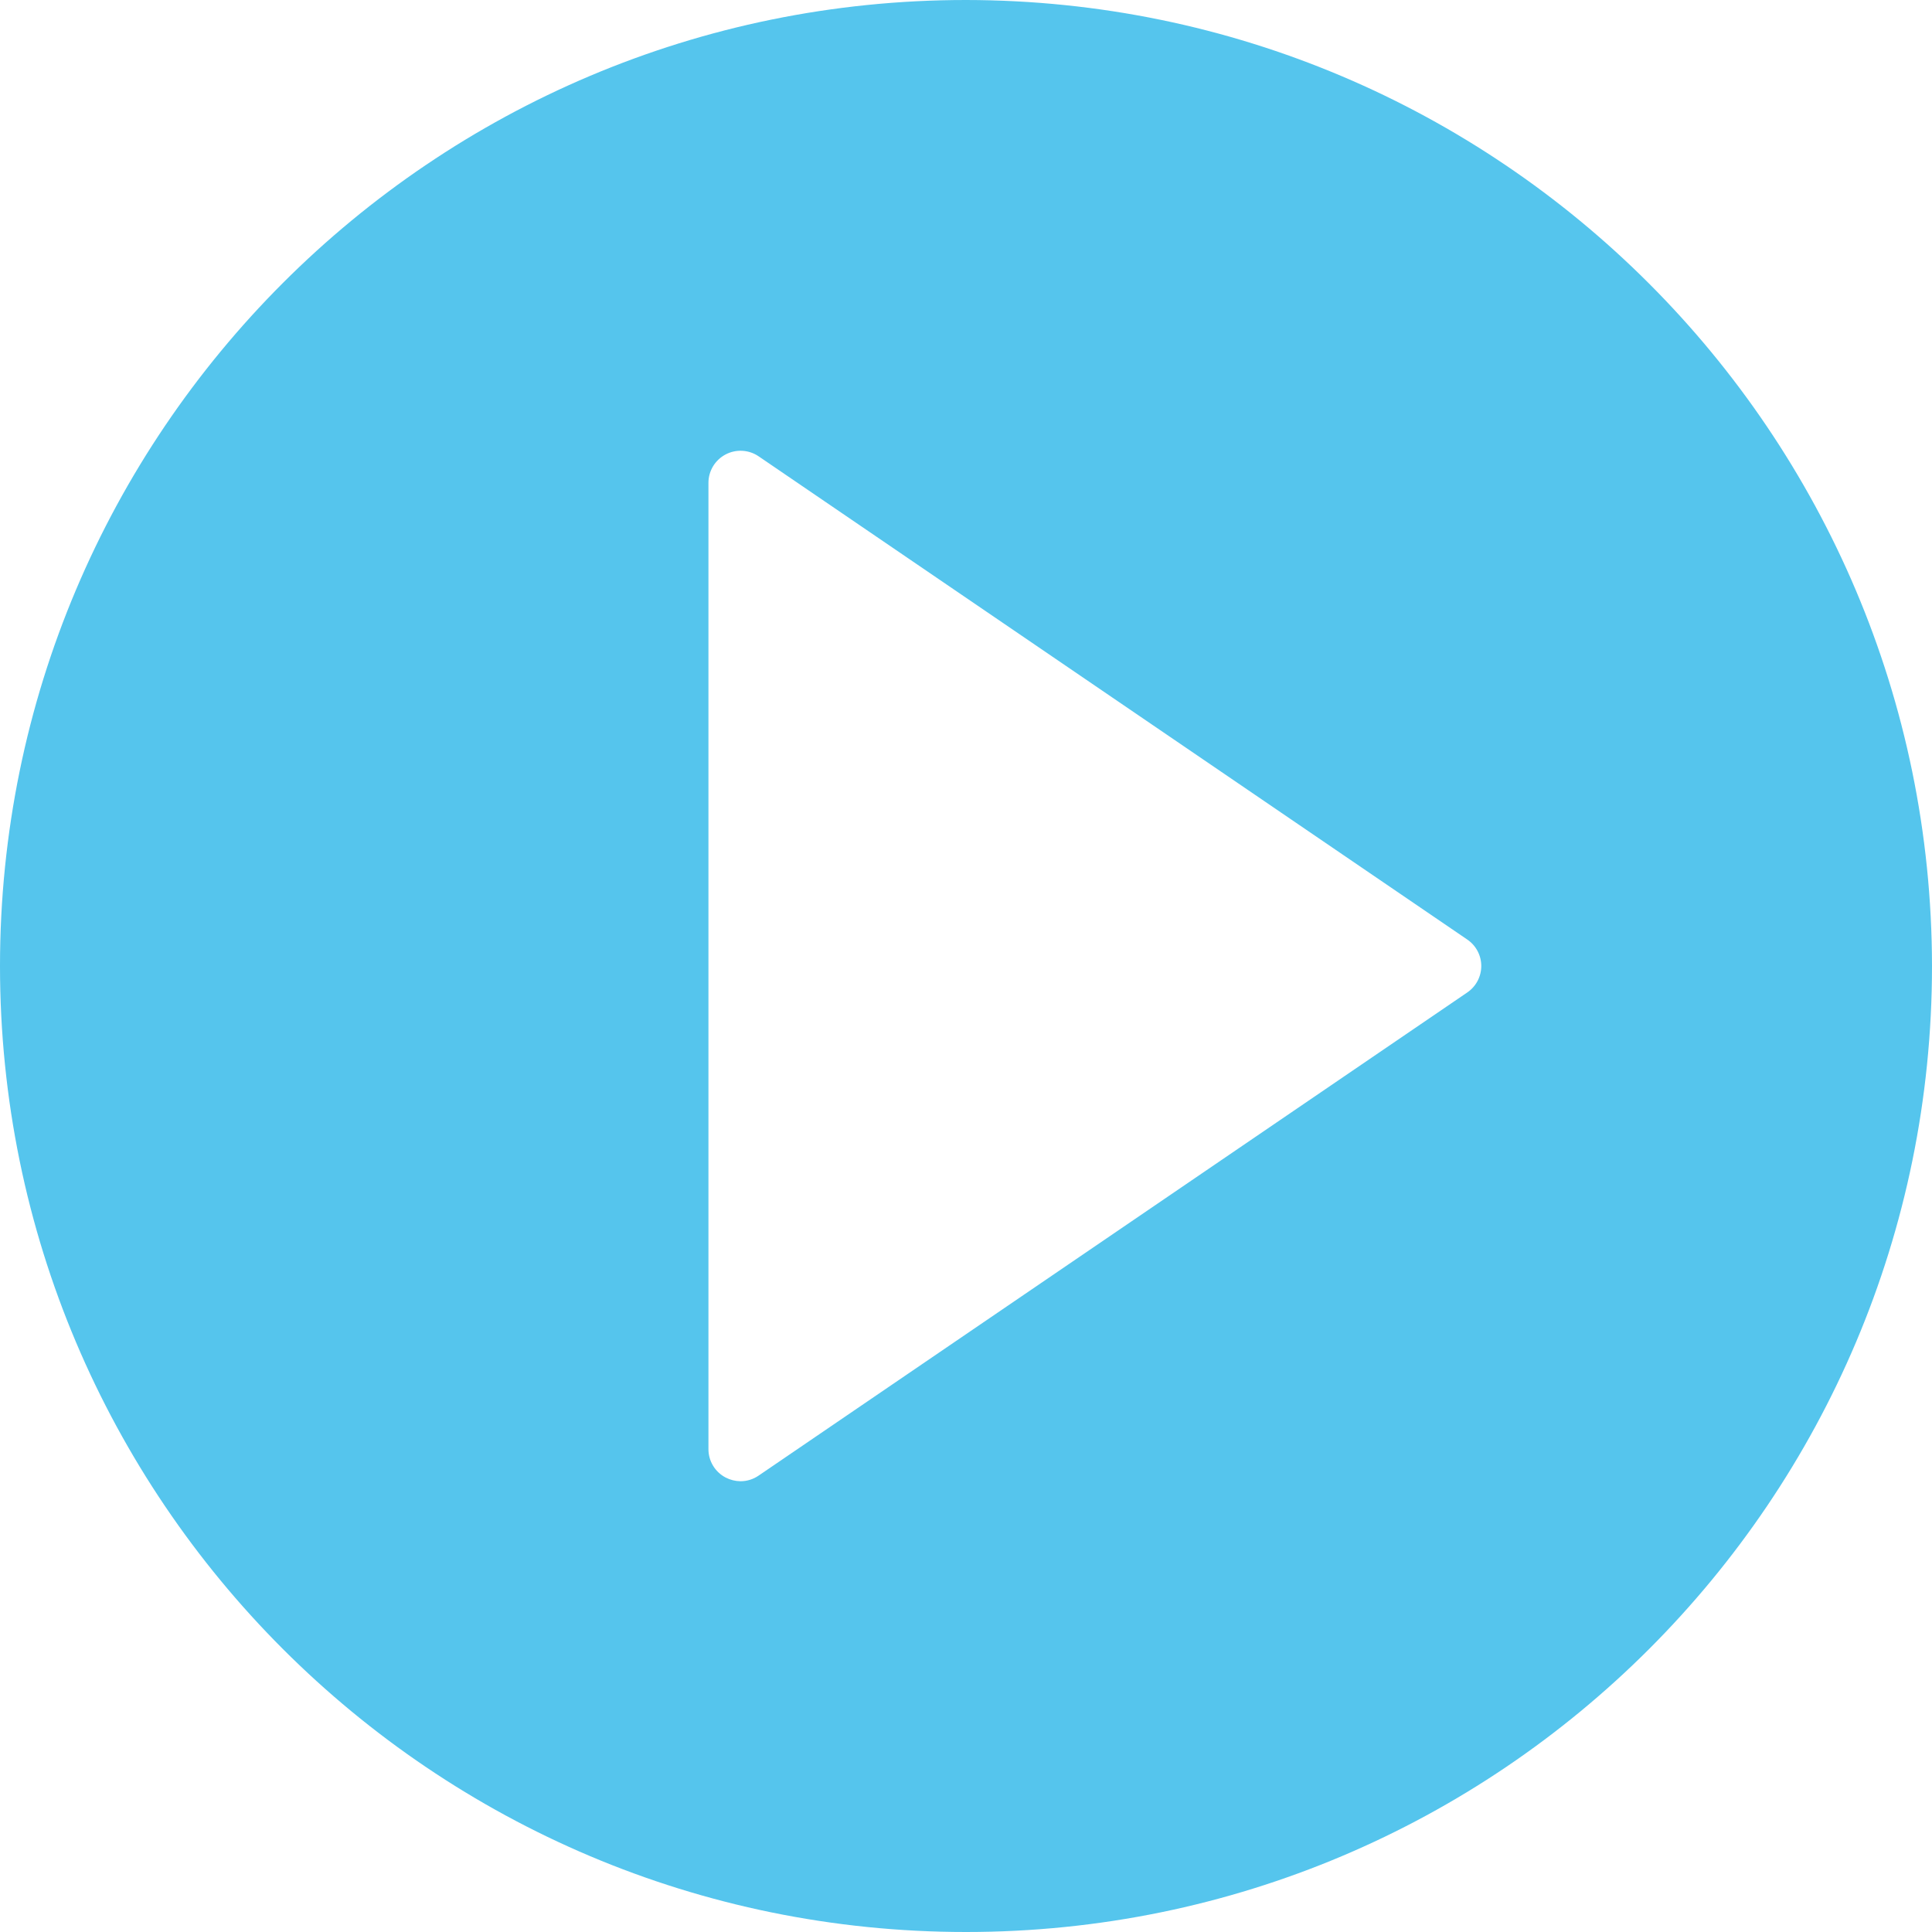
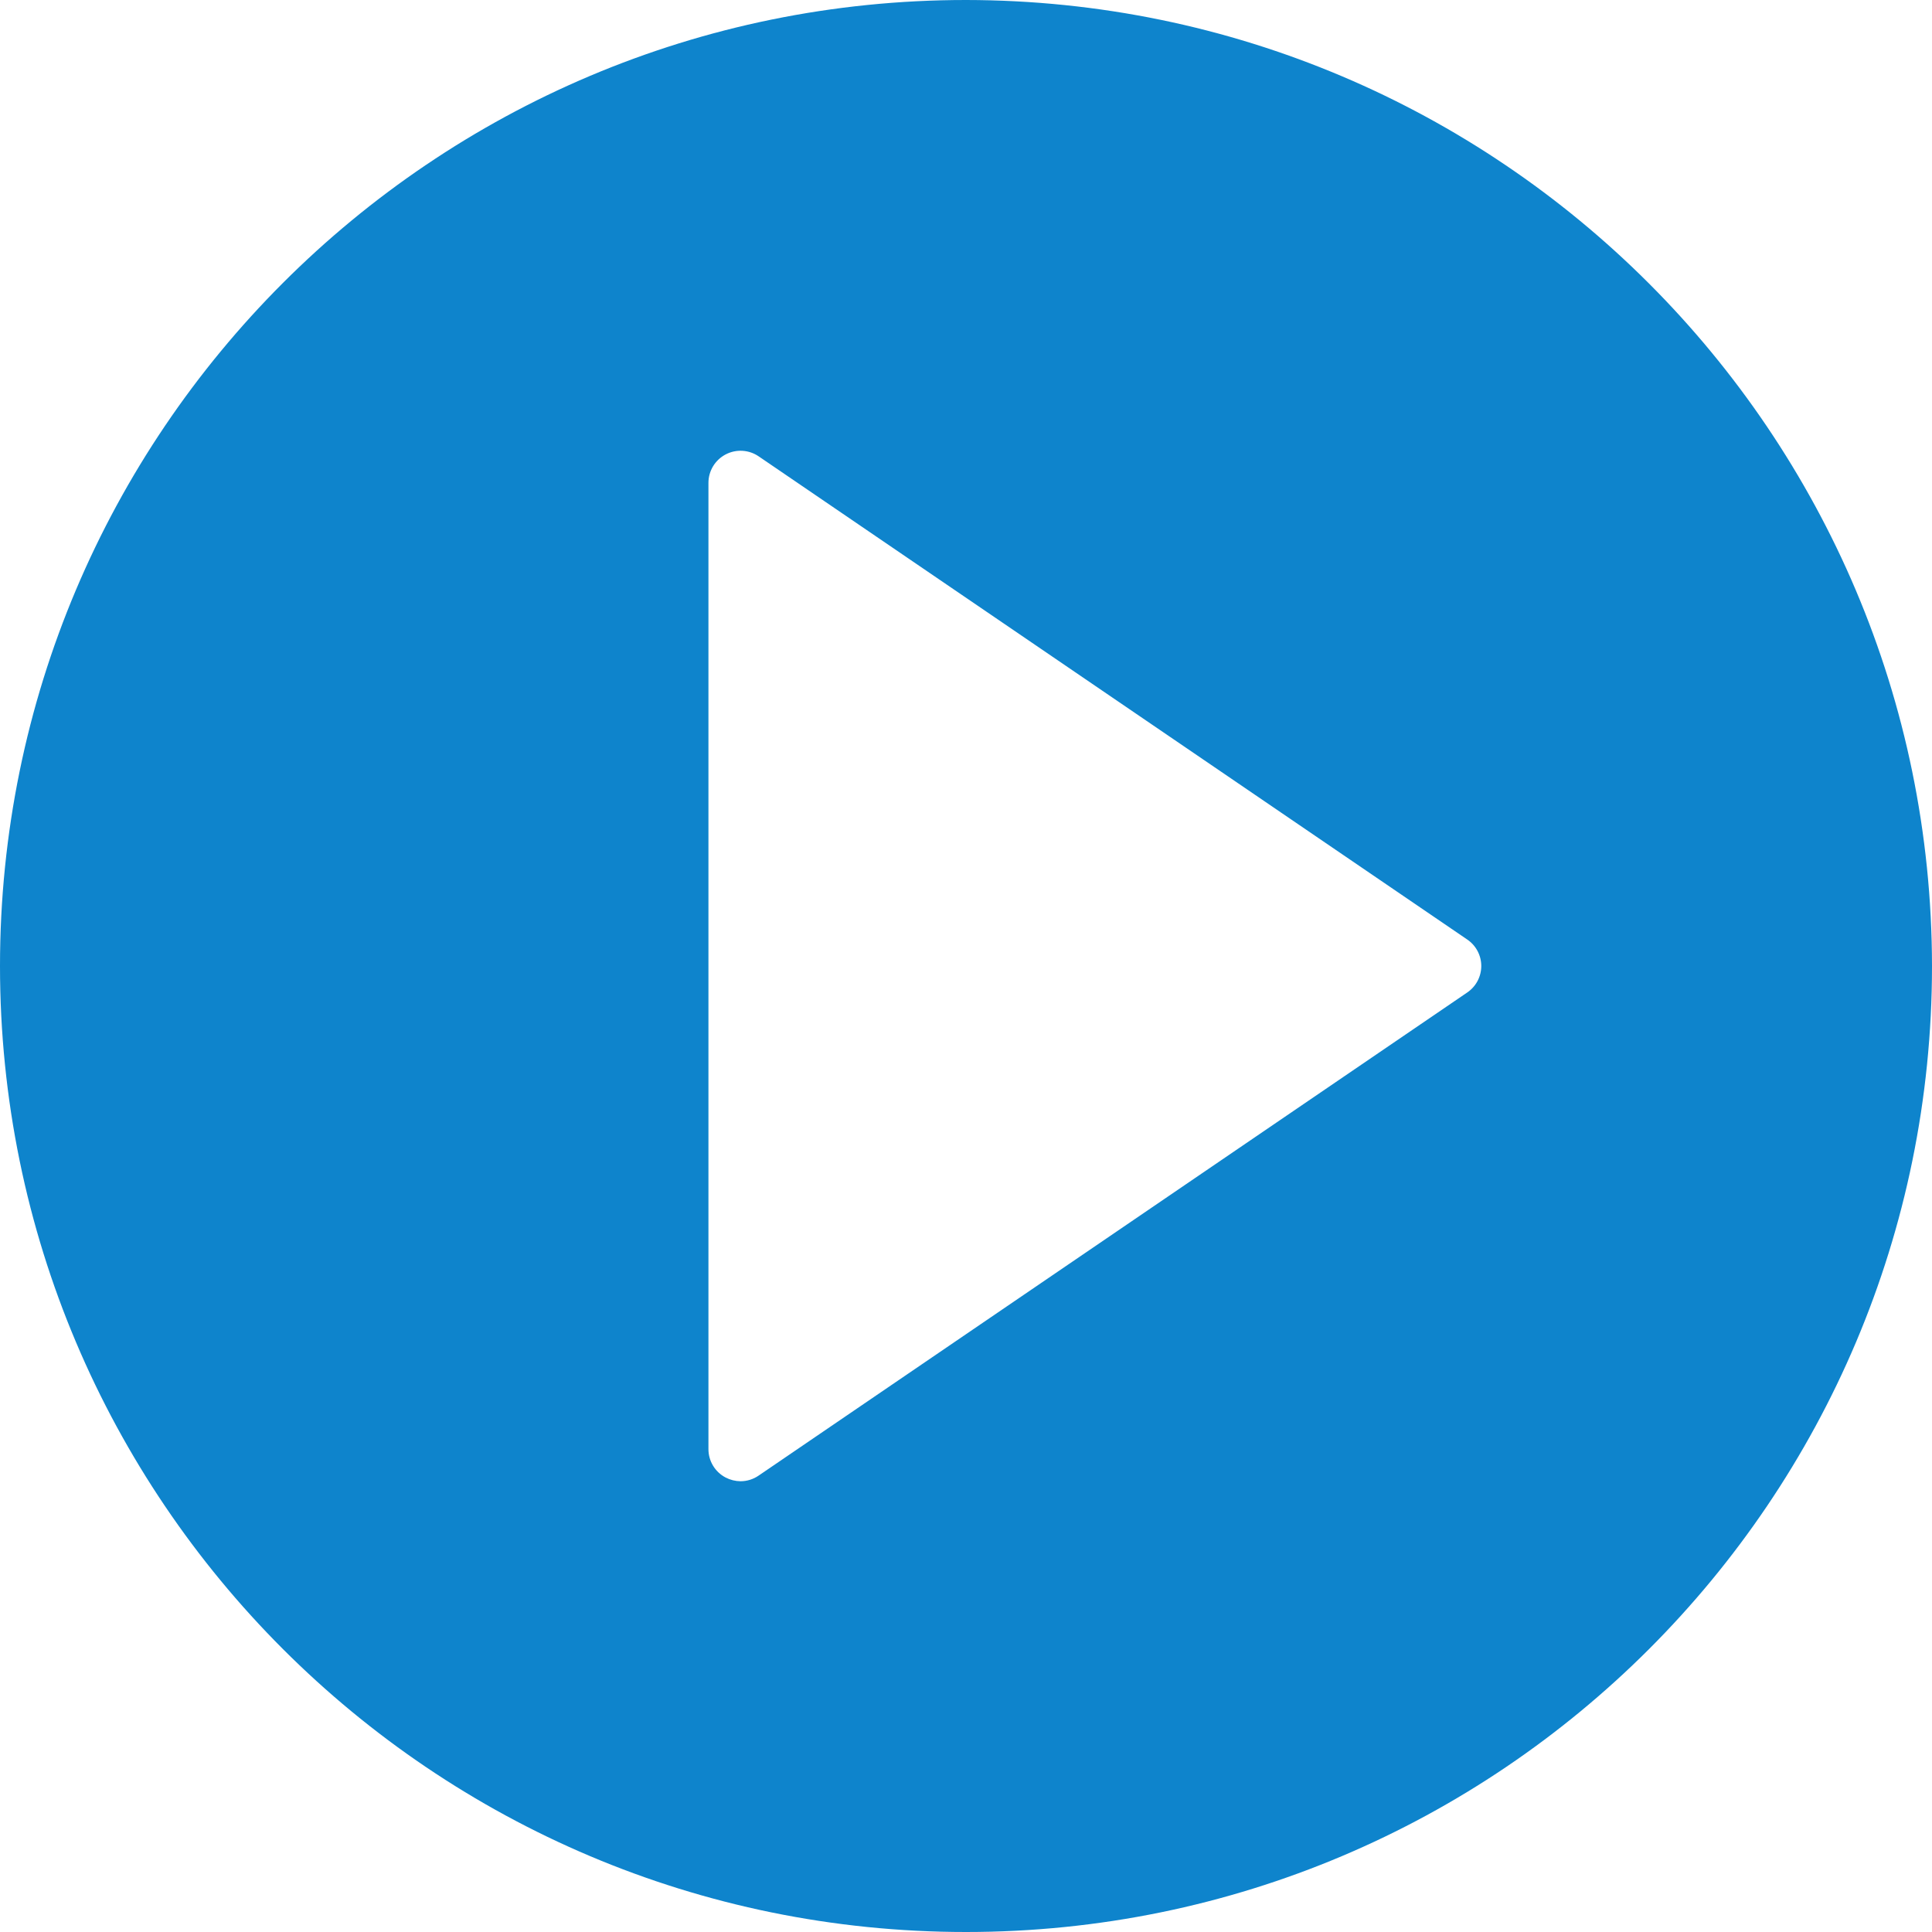
<svg xmlns="http://www.w3.org/2000/svg" width="16" height="16" viewBox="0 0 16 16">
  <defs>
    <style>
      .cls-1 {
-         fill: #55c5ed;
+         fill: #0e84cc;
        fill-rule: evenodd;
      }
    </style>
  </defs>
  <path id="_4" data-name="4" class="cls-1" d="M554,580a8,8,0,1,0,8,8A8.009,8.009,0,0,0,554,580Zm4.15,8.22-5.867,4a0.264,0.264,0,0,1-.15.047,0.274,0.274,0,0,1-.124-0.031,0.265,0.265,0,0,1-.142-0.236v-8a0.266,0.266,0,0,1,.417-0.22l5.866,4A0.265,0.265,0,0,1,558.15,588.22Z" transform="translate(-546 -580)" />
</svg>
